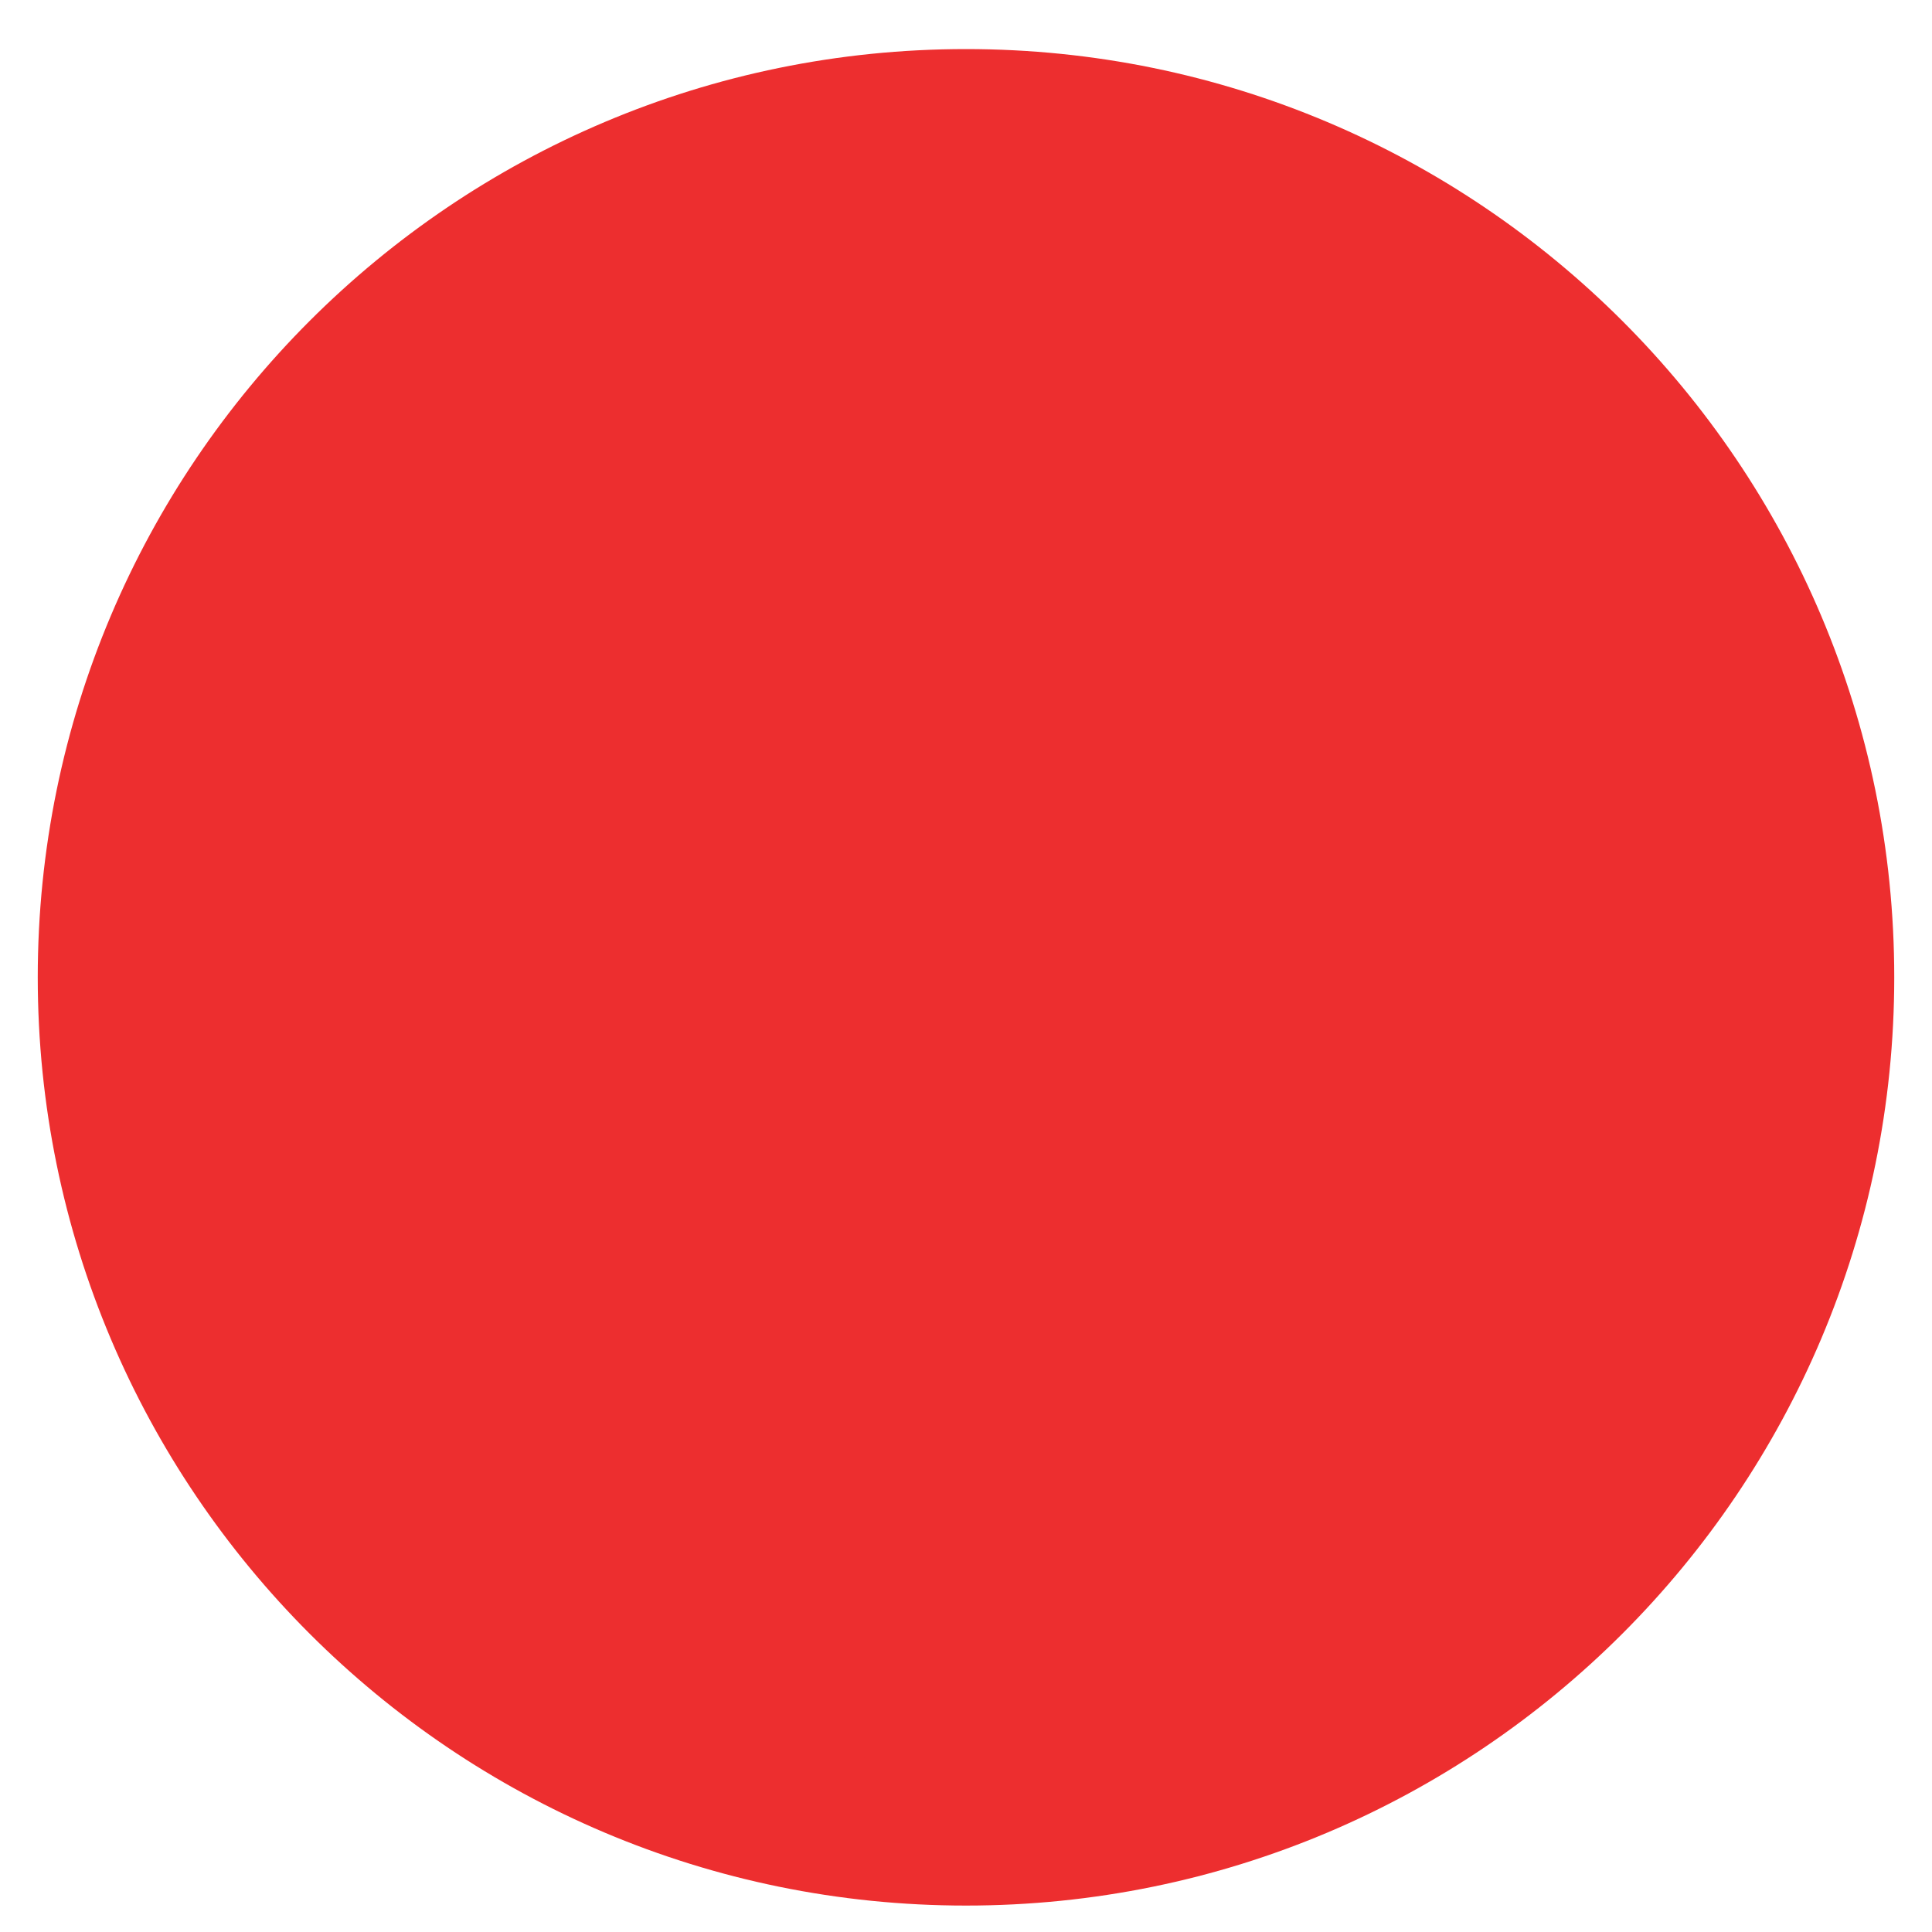
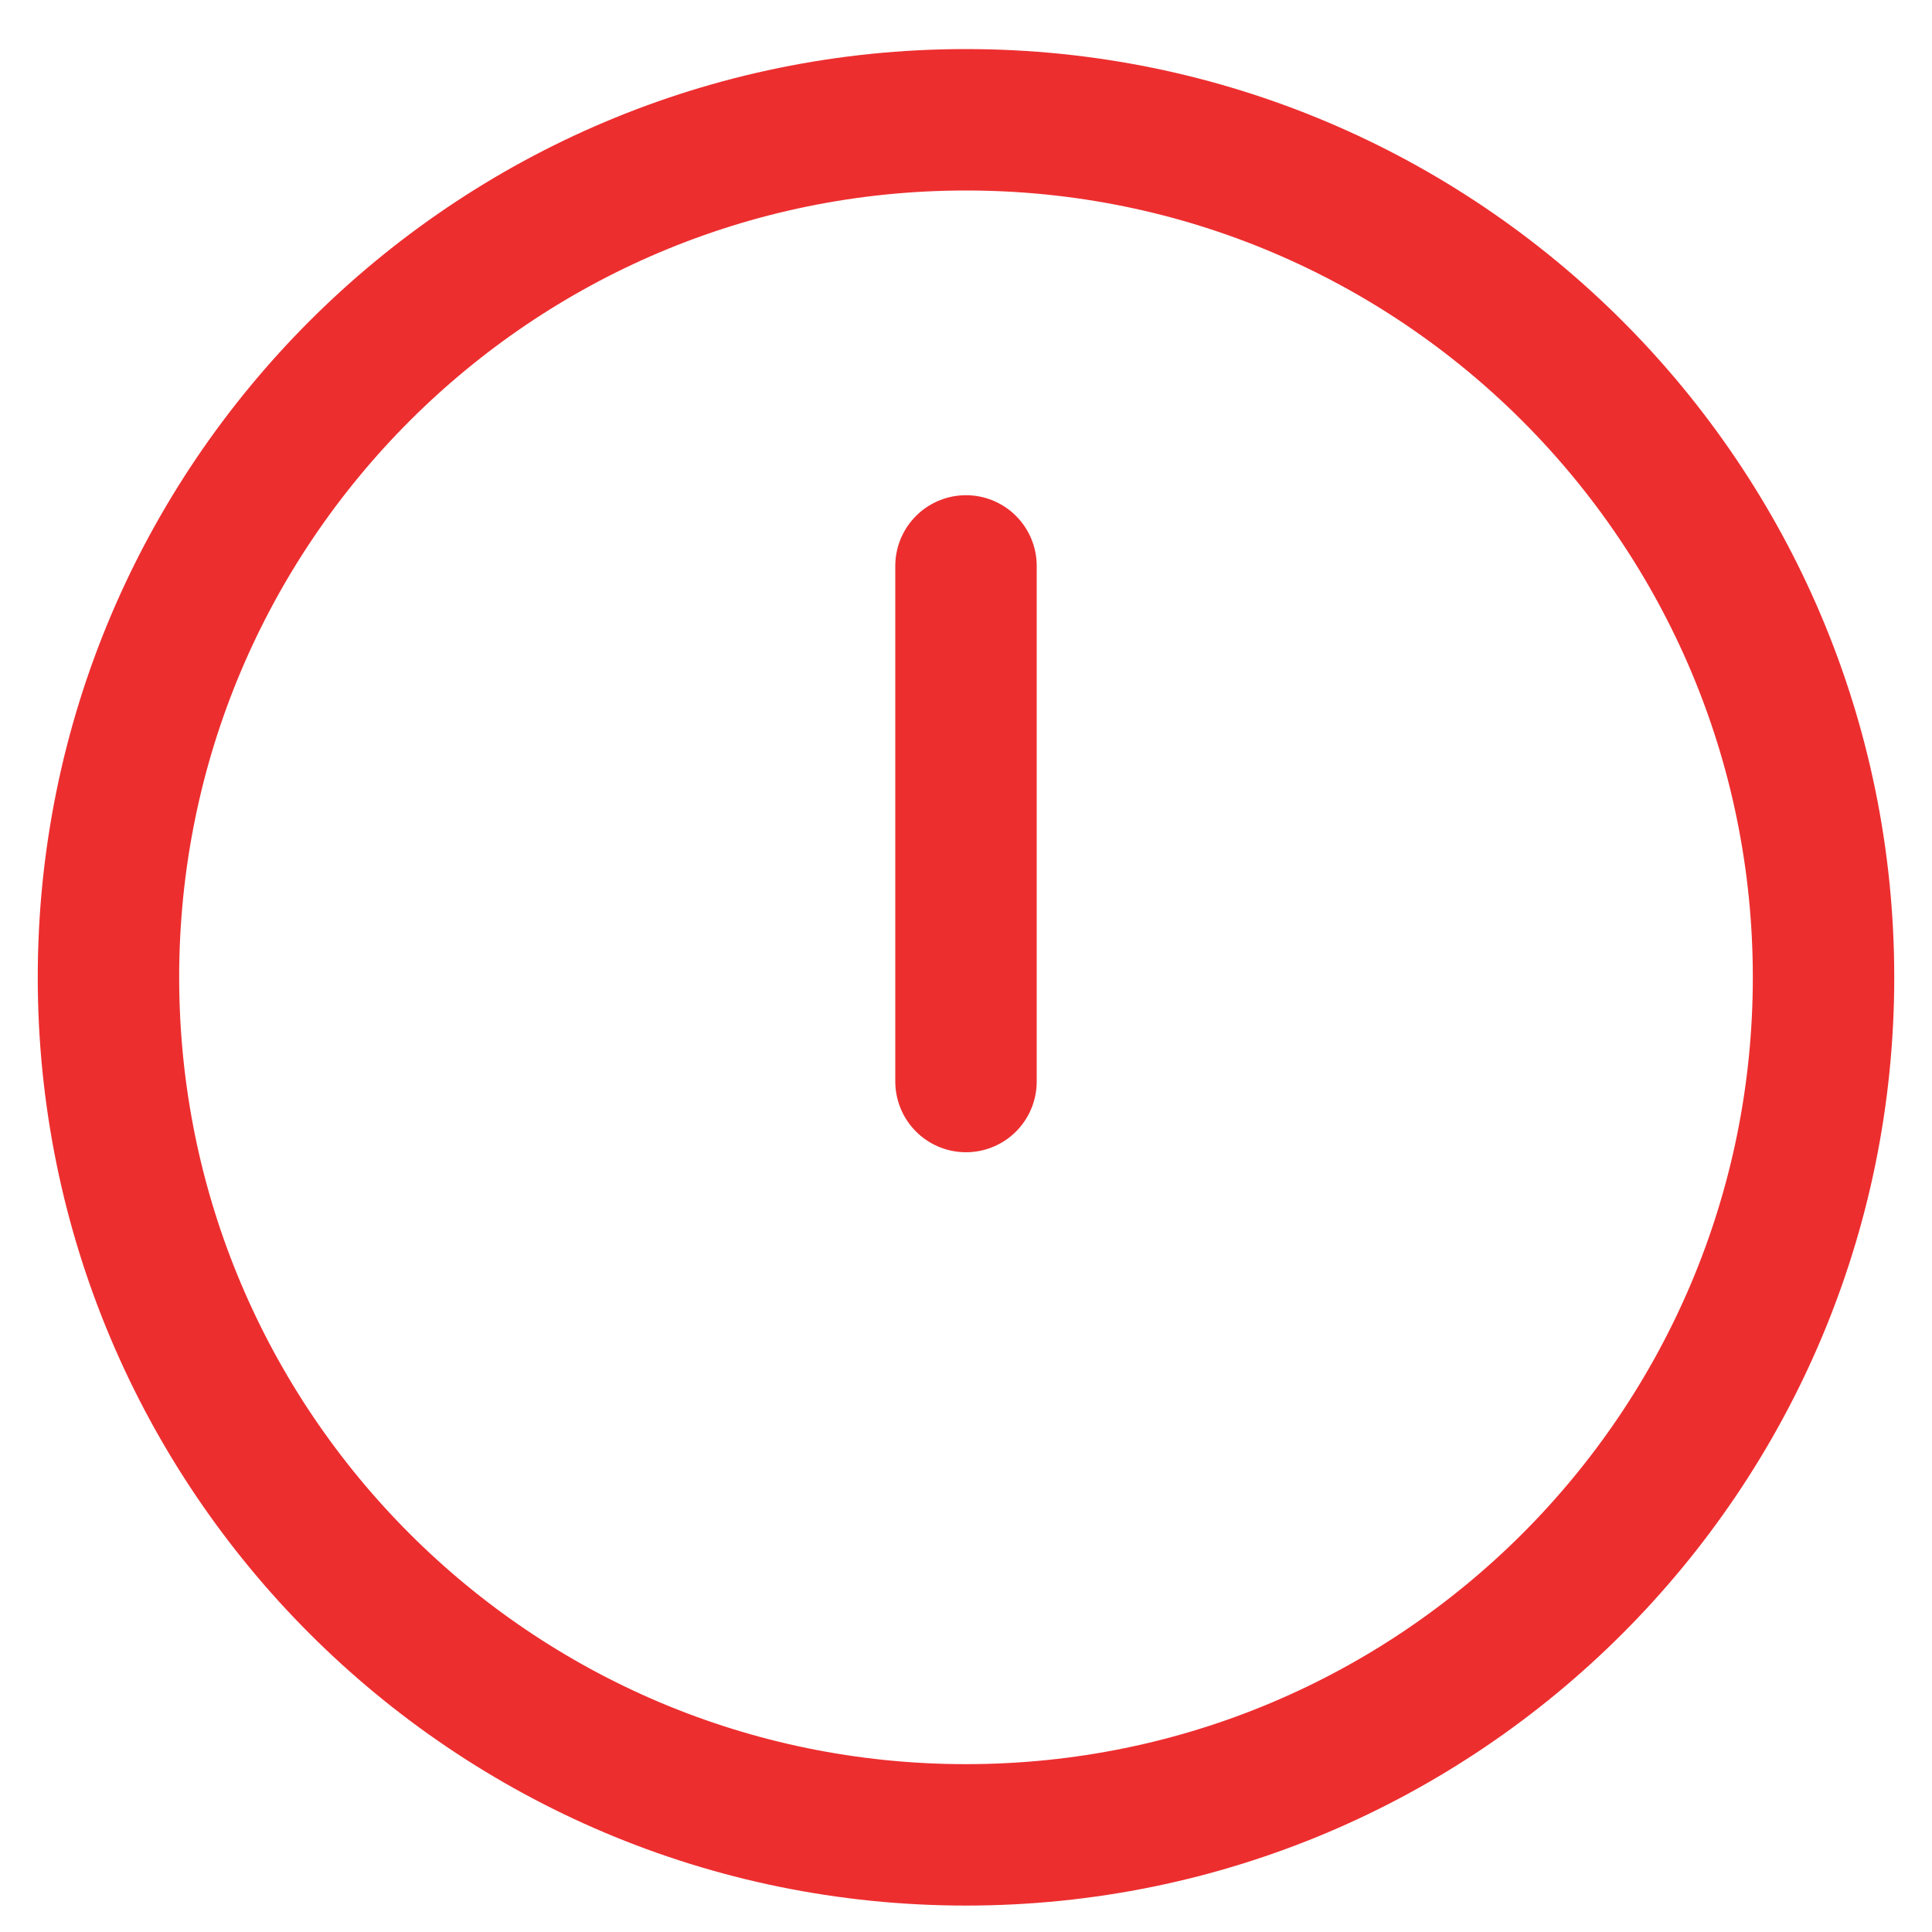
<svg xmlns="http://www.w3.org/2000/svg" id="Camada_1" data-name="Camada 1" viewBox="0 0 500 500">
-   <circle cx="250" cy="252.93" r="221.93" style="fill: #ed2e2f; stroke: #ed2e2f; stroke-miterlimit: 10; stroke-width: 36.6px;" />
+   <circle cx="250" cy="252.93" r="221.93" style="fill: none; stroke: #ed2e2f; stroke-miterlimit: 10; stroke-width: 36.6px;" />
  <line x1="250" y1="146.46" x2="250" y2="279.9" style="fill: none; stroke: #ed2e2f; stroke-linecap: round; stroke-miterlimit: 10; stroke-width: 36.6px;" />
-   <ellipse cx="249.91" cy="340.76" rx="25.61" ry="24.89" style="fill: #ed2e2f; stroke-width: 0px;" />
+   <ellipse cx="249.91" cy="340.76" rx="25.61" ry="24.89" style="fill: none; stroke: #ed2e2f stroke-width: 2px;" />
</svg>
